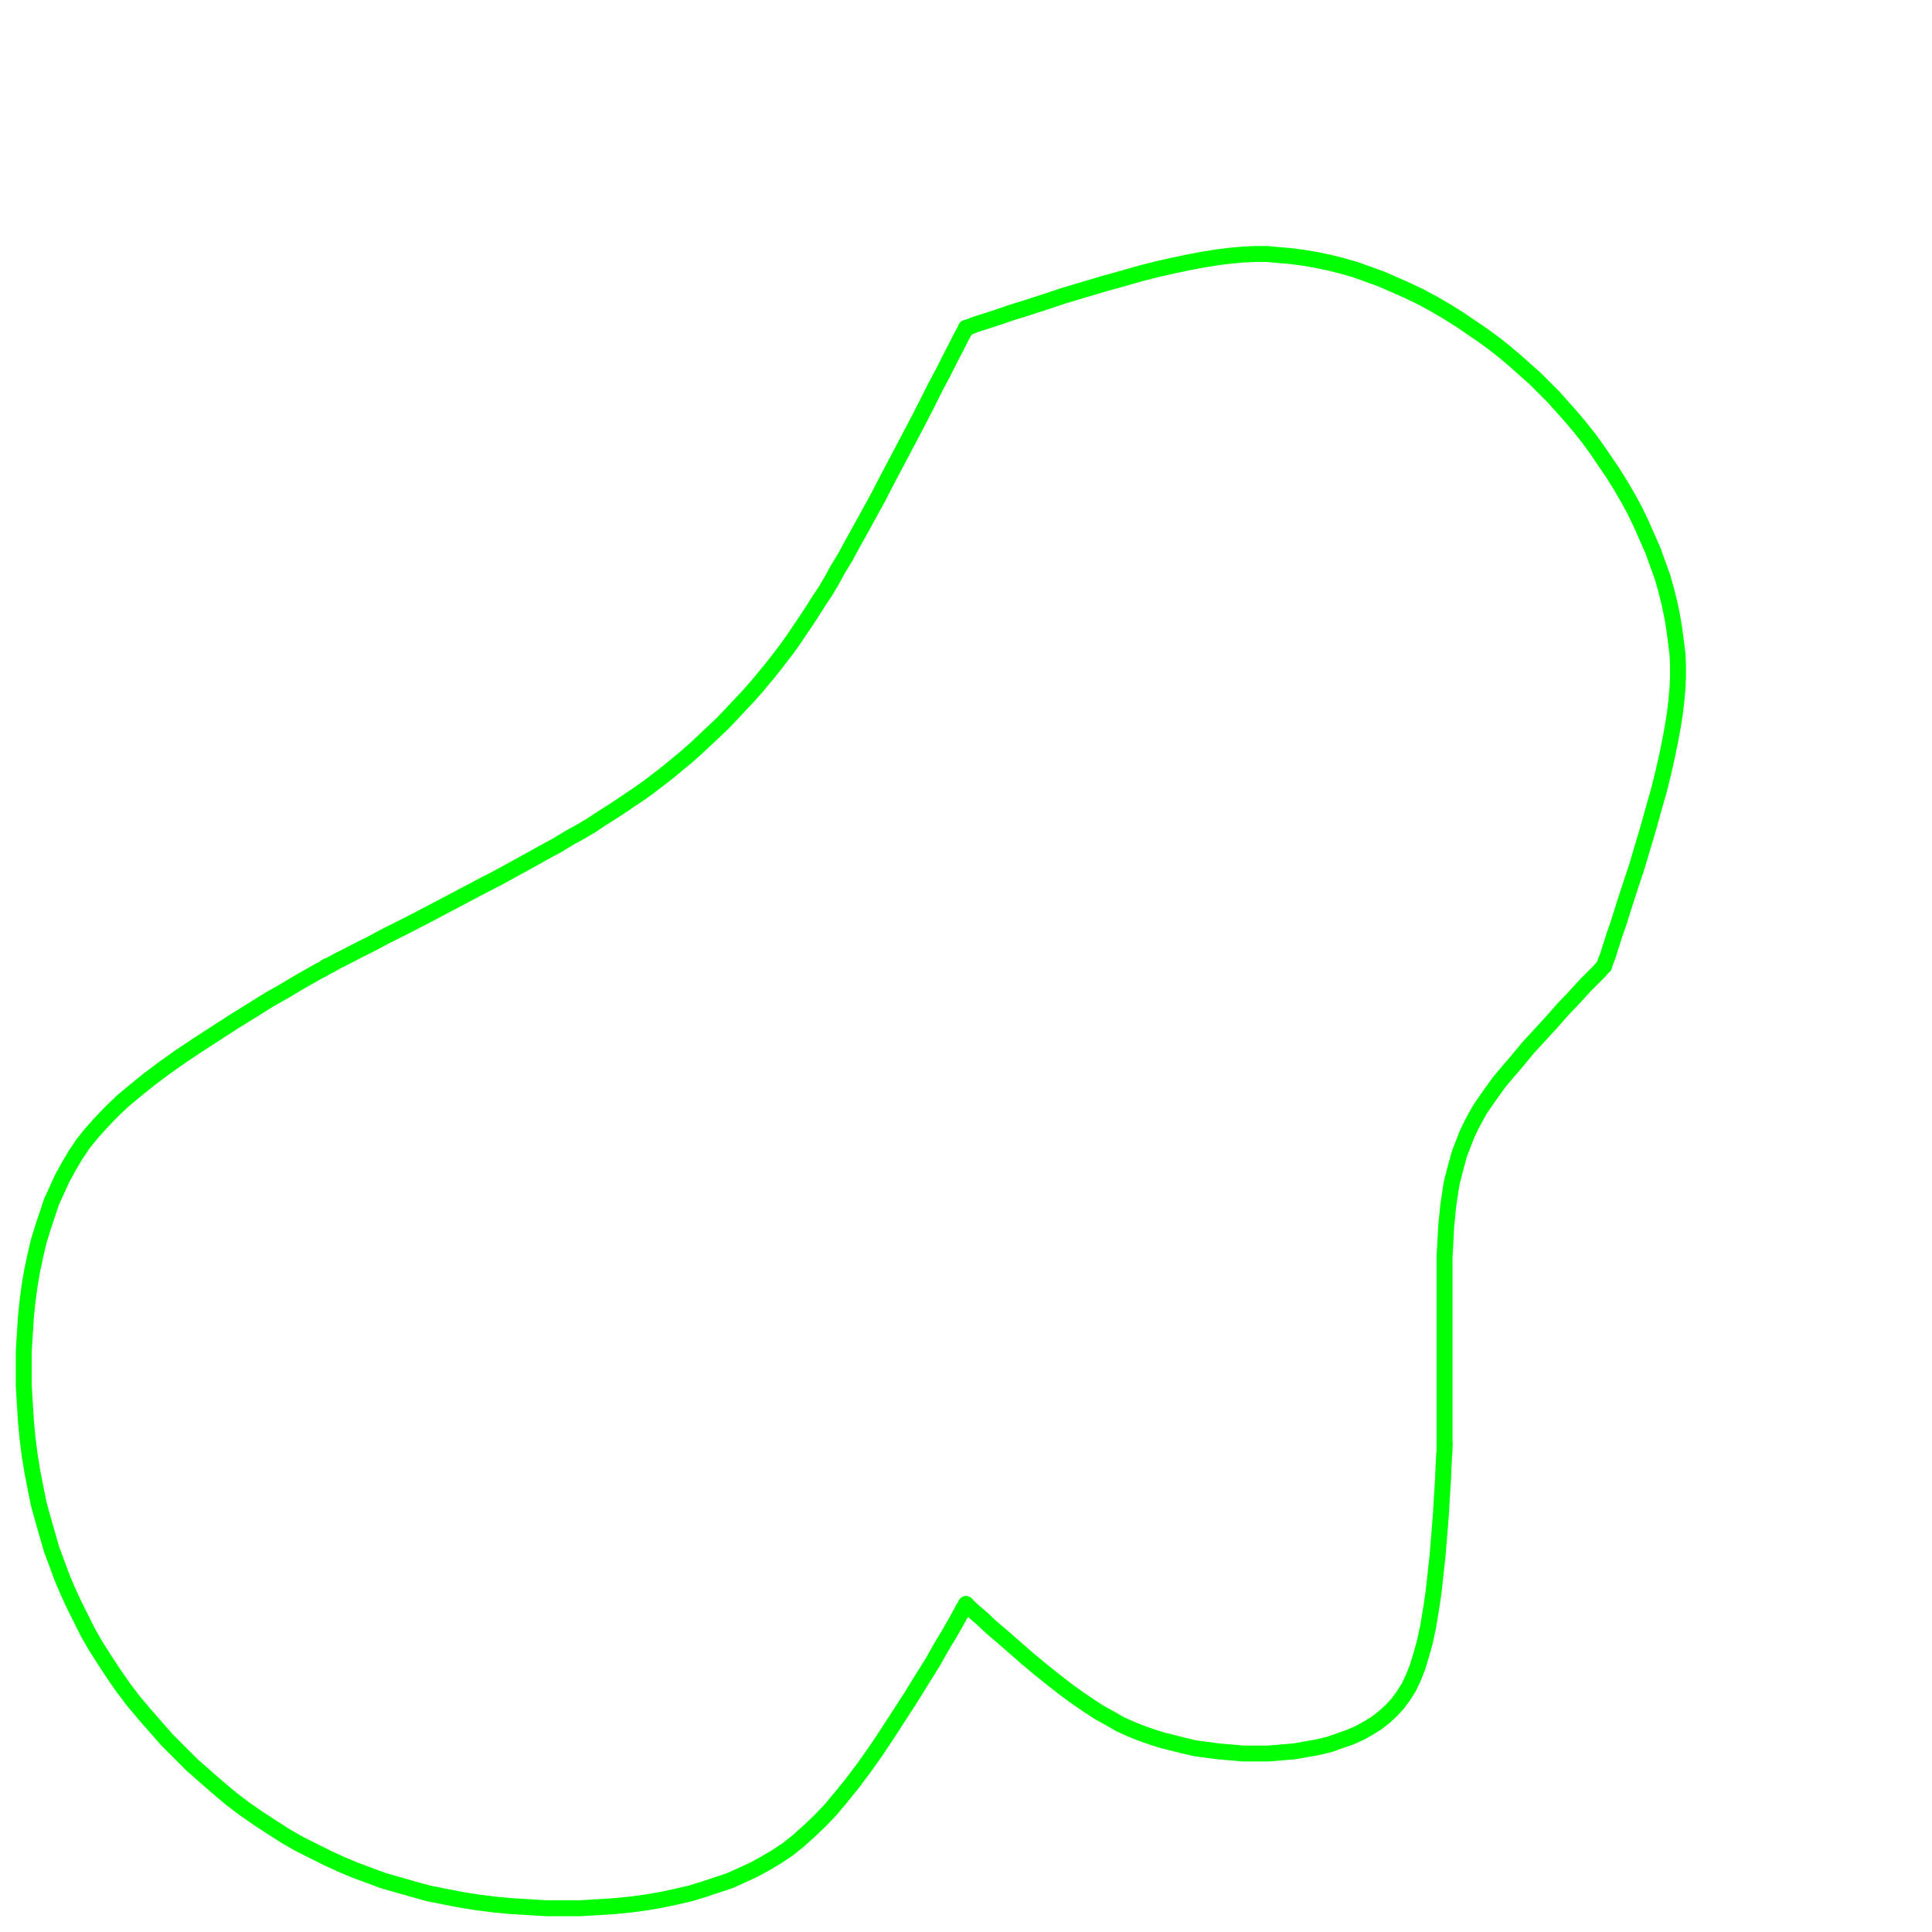
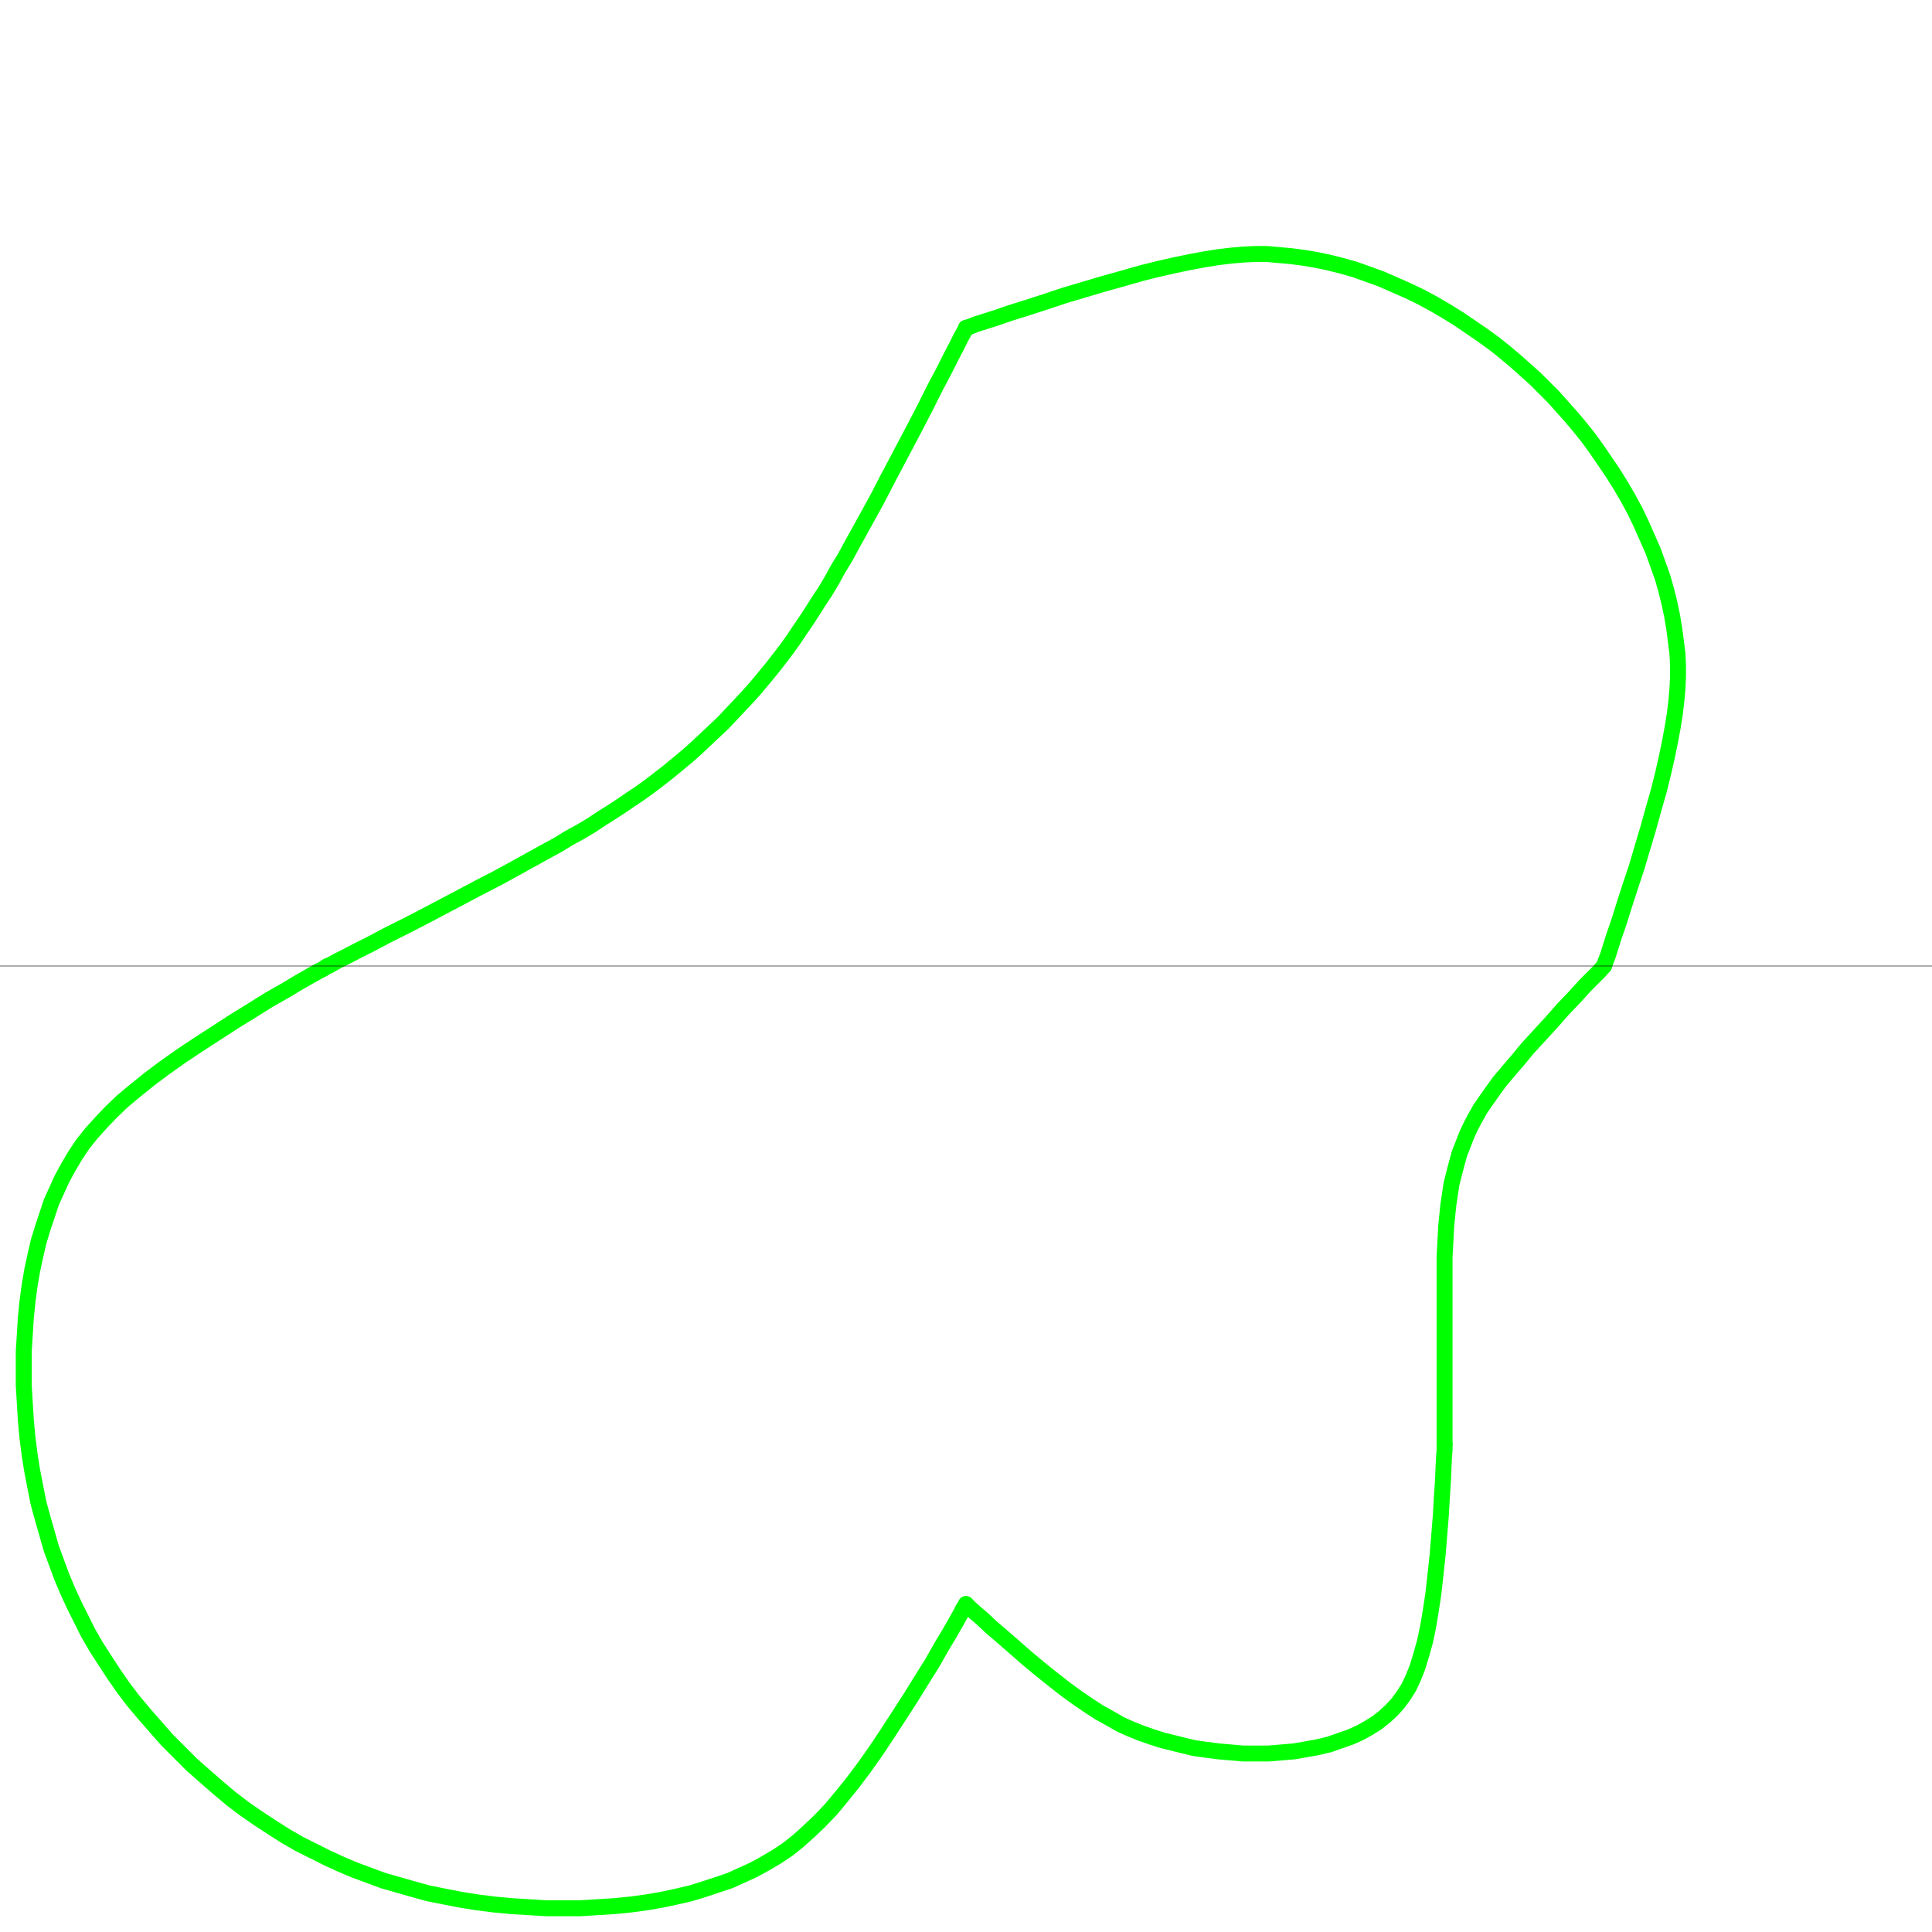
<svg xmlns="http://www.w3.org/2000/svg" version="1.1" id="svg1" width="290.667" height="290.667" viewBox="0 0 290.667 290.667">
  <defs id="defs1" />
  <g id="g1">
    <path id="path1" d="m 370,1090 -1.801,0.6 -3,2.4 -6,3 -9.597,5.4 -12.602,7.2 -15,9 -18,10.2 -19.199,12 -20.403,12.6 -20.398,13.2 -20.398,13.2 -19.801,13.2 -18.602,13.2 -16.801,12.6 -15.597,12.6 -14.403,12 -13.199,12.6 -11.398,12 L 103,1279 93.398,1291 85,1303.6 77.199,1316.8 70,1330 l -6,13.2 -6,13.2 -4.801,14.4 -4.801,14.4 -4.797,15.6 -3.602,15.6 -3.602,16.8 -3,17.4 -2.398,18 -1.801,18 L 28,1505.8 26.801,1525 v 19.2 19.2 L 28,1583.2 29.199,1603 31,1622.2 l 2.398,19.2 3,18.6 3.602,18.6 3.602,18 4.797,17.4 4.801,16.8 4.801,16.8 6,16.2 6,16.2 6.602,15.6 7.199,15.6 7.801,15.6 7.797,15.6 9,15.6 9.602,15 10.199,15.6 10.801,15.6 11.398,15 12.602,15 12.602,14.4 13.199,15 13.801,13.8 13.796,13.8 15,13.2 14.403,12.6 15,12.6 15,11.4 15.597,10.8 15.602,10.2 15,9.6 15.602,9 15.597,7.8 15.602,7.8 15.597,7.2 15.602,6.6 16.199,6 16.199,6 16.801,4.8 16.801,4.8 17.398,4.8 18,3.6 18.602,3.6 18.602,3 19.199,2.4 19.199,1.8 19.801,1.2 19.801,1.2 H 635.801 655 l 19.199,-1.2 19.199,-1.2 18,-1.8 18,-2.4 17.403,-3 16.801,-3.6 15.597,-3.6 15.602,-4.8 14.398,-4.8 14.403,-4.8 13.199,-6 13.199,-6 13.199,-7.2 13.199,-7.8 12.602,-8.4 12,-9.6 12,-10.8 12,-11.4 12.602,-13.2 12,-14.4 12.597,-15.6 12.602,-16.8 13.199,-18.6 13.2,-19.8 13.2,-20.4 13.2,-20.4 12.6,-20.4 12,-19.2 10.2,-18 9,-15 7.2,-12.6 5.4,-9.6 3,-6 2.4,-3 0.6,-1.8" style="display:none;fill:none;stroke:#000000;stroke-width:18;stroke-linecap:round;stroke-linejoin:bevel;stroke-miterlimit:10;stroke-dasharray:none;stroke-opacity:1" transform="matrix(0.1333333,0,0,-0.1333333,0,290.6667)" />
    <path id="path2" d="m 1090,1810 1.8,-0.6 3,-1.2 6.6,-2.4 9.6,-4.2 12.6,-4.8 15.6,-6 18.6,-7.8 20.4,-7.8 21.6,-9 21.6,-8.4 21.6,-9 21,-9 19.8,-8.4 19.2,-8.4 17.4,-7.8 16.8,-7.2 15,-7.2 14.4,-7.2 13.2,-6.6 12.6,-6.6 12,-6.6 12,-7.2 11.4,-6.6 12,-7.8 12,-7.8 11.4,-7.8 12,-8.4 12,-9 12,-9.6 11.4,-9.6 12,-10.2 12,-10.2 11.4,-11.4 11.4,-10.8 10.8,-11.4 11.4,-11.4 10.2,-12 10.2,-12 9.6,-11.4 9.6,-12 9,-12 8.4,-12 7.8,-11.4 7.8,-12 7.8,-12.6 6.6,-10.8 7.2,-12 6.6,-12 6.6,-12.6 6.6,-13.2 7.2,-14.4 7.2,-15 7.2,-16.8 7.8,-17.4 8.4,-19.2 8.4,-19.8 9,-21 9,-21.6 8.4,-21.6 9,-21.6 7.8,-20.4 7.8,-18.6 6,-15.6 4.8,-12.6 4.2,-9.6 2.4,-6.6 1.2,-3 0.6,-1.8" style="display:none;fill:none;stroke:#000000;stroke-width:18;stroke-linecap:round;stroke-linejoin:bevel;stroke-miterlimit:10;stroke-dasharray:none;stroke-opacity:1" transform="matrix(0.1333333,0,0,-0.1333333,0,290.6667)" />
    <path id="path3" d="m 1810,1090 -1.8,-0.6 -3,-1.8 -6.6,-3.6 -9.6,-4.8 -12.6,-6.6 -15.6,-7.8 -18,-9.6 -20.4,-10.2 -21,-10.8 -21.6,-11.4 -21.6,-11.4 -20.4,-10.8 -19.8,-10.198 -18.6,-10.203 -17.4,-9.597 -16.2,-9 -14.4,-7.801 -13.8,-8.399 -13.2,-7.203 -12,-7.199 -10.8,-7.199 -11.4,-7.199 L 1480,910 1468.6,902.199 1457.8,895 1447,887.199 1436.8,879.402 1426,871 l -10.2,-8.398 -10.8,-9 -10.2,-9 -10.2,-9.602 -10.2,-9.598 -10.2,-9.601 -9.6,-10.199 -9.6,-10.2 -9.6,-10.203 -9,-10.199 -9,-10.801 L 1309,754 1300.6,743.199 1292.8,733 1285,722.199 1277.8,711.402 1270,700 l -6.6,-10.199 -7.2,-11.399 -7.2,-10.8 -7.2,-12 -7.2,-13.2 -8.4,-13.8 -7.8,-14.403 -9,-16.199 -9.6,-17.398 -10.2,-18.602 -10.2,-19.801 -10.8,-20.398 -11.4,-21.602 -11.4,-21.597 -10.8,-21 -10.2,-20.403 -9.6,-18 -7.8,-15.597 -6.6,-12.602 -4.8,-9.598 -3.6,-6.601 -1.8,-3 L 1090,370" style="display:none;fill:none;stroke:#000000;stroke-width:18;stroke-linecap:round;stroke-linejoin:bevel;stroke-miterlimit:10;stroke-dasharray:none;stroke-opacity:1" transform="matrix(0.1333333,0,0,-0.1333333,0,290.6667)" />
    <path id="path4" d="m 1090,370 -1.8,-0.598 -3.6,-1.203 -6,-2.398 -9.6,-3 -13.2,-4.199 -15.6,-5.403 -19.2,-6 -20.4,-6.597 -21.6,-7.2 -22.199,-6.601 -22.199,-6.602 -21.602,-6 -21,-6 -19.199,-4.797 -18.602,-4.203 -17.398,-3.597 -16.199,-3 -15,-2.403 -15,-1.797 -13.801,-1.203 -13.199,-0.597 h -13.204 l -12.597,0.597 -14.403,1.801 -13.796,1.801 -14.403,2.398 -14.398,3 -14.403,3.602 -15,4.199 -15,5.402 -15,5.399 -15,6.601 -15,6.598 -15,7.199 L 562,343 l -14.398,8.402 -14.403,9 -13.199,9 -13.199,9 -13.199,9.598 -12,9.602 -11.403,9.597 -11.398,10.203 L 448,427 437.801,437.199 427,448 l -9.602,10.801 -10.199,11.398 -9.597,11.403 -9.602,12 -9.602,13.199 -9,13.199 -9,13.199 -9,14.403 L 343,562 l -7.801,14.402 -7.199,15 -6.602,15 -6.597,15 -5.403,15 -5.398,15 -4.199,15 -3.602,14.399 -3,14.398 -2.398,14.403 -1.801,13.8 -1.199,13.797 -1.199,13.203 v 13.2 l 0.597,13.199 1.199,13.801 1.801,15 2.403,15 3,16.199 3.597,17.398 4.199,18.602 4.801,19.199 6,21 6,21.602 6.602,22.199 6.597,22.199 7.204,21.6 6.597,20.4 6,19.2 5.403,15.6 4.199,13.2 3,9.6 2.398,6 1.199,3.6 0.602,1.8" style="display:none;fill:none;stroke:#000000;stroke-width:18;stroke-linecap:round;stroke-linejoin:bevel;stroke-miterlimit:10;stroke-dasharray:none;stroke-opacity:1" transform="matrix(0.1333333,0,0,-0.1333333,0,290.6667)" />
    <path id="path5" d="m 550,1630 v 6.6 l 0.602,7.2 0.597,12 0.602,15 1.199,18 1.199,21 1.801,22.2 1.801,22.2 2.398,22.2 2.403,21.6 3,19.8 3,18 3.597,16.8 4.199,15 4.204,13.8 4.796,12 4.801,10.2 6,9.6 6.602,9 7.199,7.8 7.801,7.2 8.398,6.6 9.602,6 9.597,5.4 10.801,4.8 12,4.2 12,4.2 12.602,3 13.199,2.4 13.801,2.4 14.398,1.2 14.403,1.2 H 763 777.398 l 13.801,-1.2 13.801,-1.2 13.801,-1.8 13.199,-1.8 12.602,-3 12,-3 12,-3 11.398,-3.6 12,-4.2 12,-4.8 12,-5.4 11.398,-6.6 12,-6.6 12,-7.8 13.204,-9 13.199,-9.6 13.801,-10.8 14.998,-12 14.4,-12 14.4,-12.6 13.8,-12 12.6,-10.8 10.2,-9.6 8.4,-7.2 5.4,-4.8 3,-3 1.2,-1.2" style="display:none;fill:none;stroke:#ff0000;stroke-width:18;stroke-linecap:butt;stroke-linejoin:bevel;stroke-miterlimit:10;stroke-dasharray:none;stroke-dashoffset:0;stroke-opacity:1" transform="matrix(0.1333333,0,0,-0.1333333,0,290.6667)" />
    <path id="path6" d="m 370,1090 1.801,1.8 3.597,4.2 6.602,6.6 9.602,9.6 11.398,12.6 13.199,13.8 13.199,15 13.801,15 13.199,14.4 11.403,13.8 10.801,12.6 9.597,11.4 7.801,10.8 7.199,10.2 6.602,9.6 5.398,9.6 4.801,9 4.801,10.2 4.199,10.8 4.199,10.8 3,10.8 3,11.4 3,12 1.801,12 1.801,12 1.199,12 1.199,12 0.602,12 0.597,11.4 0.602,10.8 v 10.8 10.8 10.2 10.2 10.8 10.8 12 12.6 13.8 15 16.2 16.8 16.8 15 12.6 9.6 5.4 1.8 0.6" style="display:none;fill:none;stroke:#ff0000;stroke-width:18;stroke-linecap:round;stroke-linejoin:bevel;stroke-miterlimit:10;stroke-dasharray:none;stroke-dashoffset:0;stroke-opacity:1" transform="matrix(0.1333333,0,0,-0.1333333,0,290.6667)" />
    <path id="path7" d="m 1090,1810 0.6,1.8 2.4,3 3,6 5.4,9.6 7.2,12.6 9,15 10.2,18 12,19.2 12.6,20.4 13.2,20.4 13.2,20.4 13.2,19.8 13.2,18.6 12.6,16.8 12.6,15.6 12,14.4 12.6,13.2 12,11.4 12,10.8 12,9.6 12.6,8.4 13.2,7.8 13.2,7.2 13.2,6 13.2,6 14.4,4.8 14.4,4.8 15.6,4.8 15.6,3.6 16.8,3.6 17.4,3 18,2.4 18,1.8 19.2,1.2 19.2,1.2 h 19.2 19.2 l 19.8,-1.2 19.8,-1.2 19.2,-1.8 19.2,-2.4 18.6,-3 18.6,-3.6 18,-3.6 17.4,-4.8 16.8,-4.8 16.8,-4.8 16.2,-6 16.2,-6 15.6,-6.6 15.6,-7.2 15.6,-7.8 15.6,-7.8 15.6,-9 15,-9.6 15.6,-10.2 15.6,-10.8 15,-11.4 15,-12.6 14.4,-12.6 15,-13.2 13.8,-13.8 13.8,-13.8 13.2,-15 12.6,-14.4 12.6,-15 11.4,-15 10.8,-15.6 10.2,-15.6 9.6,-15 9,-15.6 7.8,-15.6 7.8,-15.6 7.2,-15.6 6.6,-15.6 6,-16.2 6,-16.2 4.8,-16.8 4.8,-16.8 4.8,-17.4 3.6,-18 3.6,-18.6 3,-18.6 2.4,-19.2 1.8,-19.2 1.2,-19.8 1.2,-19.8 v -19.2 -19.2 l -1.2,-19.2 -1.2,-19.2 -1.8,-18 -2.4,-18 -3,-17.4 -3.6,-16.8 -3.6,-15.6 -4.8,-15.6 -4.8,-14.4 -4.8,-14.4 -6,-13.2 -6,-13.2 -7.2,-13.2 -7.8,-13.2 -8.4,-12.6 -9.6,-12 -10.8,-12 -11.4,-12 -13.2,-12.6 -14.4,-12 -15.6,-12.6 -16.8,-12.6 -18.6,-13.2 -19.8,-13.2 -20.4,-13.2 -20.4,-13.2 -20.4,-12.6 -19.2,-12 -18,-10.2 -15,-9 -12.6,-7.2 -9.6,-5.4 -6,-3 -3,-2.4 -1.8,-0.6" style="display:none;fill:none;stroke:#ff0000;stroke-width:18;stroke-linecap:round;stroke-linejoin:bevel;stroke-miterlimit:10;stroke-dasharray:none;stroke-dashoffset:0;stroke-opacity:1" transform="matrix(0.1333333,0,0,-0.1333333,0,290.6667)" />
    <path id="path8" d="m 1810,1090 1.2,-1.2 3,-3 4.8,-5.4 7.2,-8.4 9.6,-10.2 10.8,-12.6 12,-13.8 12.6,-14.4 12,-14.4 12,-14.998 10.8,-13.801 9.6,-13.199 9,-13.2 7.8,-12 6.6,-12 6.6,-11.402 5.4,-12 4.8,-12 4.2,-12 3.6,-11.398 3,-12 3,-12 3,-12.602 1.8,-13.199 1.8,-13.801 1.2,-13.801 1.2,-13.797 V 763 748.602 l -1.2,-14.403 -1.2,-14.398 -2.4,-13.801 -2.4,-13.199 -3,-12.602 -4.2,-12 -4.2,-12 -4.8,-10.797 -5.4,-9.601 -6,-9.602 -6.6,-8.398 -7.2,-7.801 -7.8,-7.199 -9,-6.602 -9.6,-6 -10.2,-4.797 -12,-4.8 -13.8,-4.2 -15,-4.203 -16.8,-3.597 -18,-3 -19.8,-3 -21.6,-2.403 -22.2,-2.398 -22.2,-1.801 -22.2,-1.801 -21,-1.199 -18,-1.199 -15,-0.602 -12,-0.597 -7.2,-0.602 h -4.8 -1.8" style="display:none;fill:none;stroke:#ff0000;stroke-width:18;stroke-linecap:round;stroke-linejoin:bevel;stroke-miterlimit:10;stroke-dasharray:none;stroke-dashoffset:0;stroke-opacity:1" transform="matrix(0.1333333,0,0,-0.1333333,0,290.6667)" />
    <path id="path9" d="m 1630,550 h -211.8 l -10.8,-0.598 -11.4,-0.601 -12,-0.602 -12,-1.199 -12,-1.199 -12,-1.801 -12,-1.801 -12,-3 -11.4,-3 -10.8,-3 L 1291,529 1280.2,524.801 1270,520 l -9,-4.801 -9.6,-5.398 -9.6,-6.602 -10.2,-7.199 -10.8,-7.801 -11.4,-9.597 -12.6,-10.801 -13.8,-11.399 -14.4,-13.203 -15,-13.797 -15,-13.203 -13.8,-13.199 -12.6,-11.398 -9.6,-9.602 -6.6,-6.598 -4.2,-3.601 L 1090,370" style="display:none;fill:none;stroke:#ff0000;stroke-width:18;stroke-linecap:round;stroke-linejoin:bevel;stroke-miterlimit:10;stroke-dasharray:none;stroke-dashoffset:0;stroke-opacity:1" transform="matrix(0.1333333,0,0,-0.1333333,0,290.6667)" />
    <path id="path10" d="m 1090,370 -0.6,1.801 -1.8,3 -3.6,6.601 -4.8,9.598 -6.6,12.602 -7.8,15.597 -9.6,18 -10.2,20.403 -10.8,21 -11.4,21.597 -11.4,21.602 -10.8,20.398 -10.202,19.801 -10.199,18.602 -9.597,17.398 -9,16.199 -7.801,14.403 -8.403,13.8 -7.199,13.2 -7.199,12 -7.199,10.8 -7.199,11.399 L 910,700 902.199,711.402 895,722.199 887.199,733 879.398,743.199 871,754 l -8.398,10.199 -9,10.801 -9,10.199 -9.602,10.203 -9.602,10.2 -9.597,10.199 -10.199,9.601 -10.204,9.598 -10.199,9.602 -10.199,9 -10.801,9 L 754,871 743.199,879.402 733,887.199 722.199,895 711.398,902.199 700,910 l -10.199,6.602 -11.403,7.199 -10.796,7.199 -12,7.199 -13.204,7.203 -13.796,8.399 -14.403,7.801 -16.199,9 -17.398,9.597 -18.602,10.203 -19.801,10.198 -20.398,10.8 -21.602,11.4 -21.597,11.4 -21,10.8 -20.403,10.2 -18,9.6 -15.597,7.8 -12.602,6.6 -9.602,4.8 -6.597,3.6 -3,1.8 -1.801,0.6" style="display:none;fill:none;stroke:#ff0000;stroke-width:18;stroke-linecap:round;stroke-linejoin:bevel;stroke-miterlimit:10;stroke-dasharray:none;stroke-dashoffset:0;stroke-opacity:1" transform="matrix(0.1333333,0,0,-0.1333333,0,290.6667)" />
    <path id="path11" d="m 370,1090 -1.199,1.2 -3,3 -4.801,5.4 -7.199,8.4 -9.602,10.2 -10.801,12.6 -12,13.8 -12.597,14.4 -12,14.4 -12,15 -10.801,13.8 -9.602,13.2 -9,13.2 -7.796,12 -6.602,12 -6.602,11.4 -5.398,12 -4.801,12 -4.199,12 -3.602,11.4 -3,12 -3,12 -3,12.6 -1.796,13.2 -1.801,13.8 -1.199,13.8 -1.204,13.8 v 14.4 14.4 l 1.204,14.4 1.199,14.4 2.398,13.8 2.403,13.2 3,12.6 4.199,12 4.199,12 4.801,10.8 5.398,9.6 6,9.6 6.602,8.4 7.199,7.8 7.801,7.2 9,6.6 9.597,6 10.204,4.8 12,4.8 13.796,4.2 15,4.2 16.801,3.6 18,3 19.801,3 21.602,2.4 22.199,2.4 22.199,1.8 22.199,1.8 21,1.2 18,1.2 15,0.6 12,0.6 7.199,0.6 h 4.801 1.801" style="display:none;fill:none;stroke:#0000ff;stroke-width:18.9;stroke-linecap:round;stroke-linejoin:bevel;stroke-miterlimit:10;stroke-dasharray:none;stroke-dashoffset:27;stroke-opacity:1" transform="matrix(0.1333333,0,0,-0.1333333,0,290.6667)" />
    <path id="path12" d="m 550,1630 h 211.801 l 10.801,0.6 11.398,0.6 12,0.6 12,1.2 12,1.2 12,1.8 12,1.8 12,3 11.398,3 10.801,3 10.801,4.2 10.801,4.2 10.199,4.8 9,4.8 9.602,5.4 9.597,6.6 10.199,7.2 10.801,7.8 11.403,9.6 12.597,10.8 13.801,11.4 14.4,13.2 15,13.8 15,13.2 13.8,13.2 12.6,11.4 9.6,9.6 6.6,6.6 4.2,3.6 1.8,1.8" style="display:none;fill:none;stroke:#0000ff;stroke-width:18.9;stroke-linecap:round;stroke-linejoin:bevel;stroke-miterlimit:10;stroke-dasharray:none;stroke-dashoffset:27;stroke-opacity:1" transform="matrix(0.1333333,0,0,-0.1333333,0,290.6667)" />
    <path id="path13" d="m 1090,1810 0.6,-1.8 1.8,-3 3.6,-6.6 4.8,-9.6 6.6,-12.6 7.8,-15.6 9.6,-18 10.2,-20.4 10.8,-21 11.4,-21.6 11.4,-21.6 10.8,-20.4 10.2,-19.8 10.2,-18.6 9.6,-17.4 9,-16.2 7.8,-14.4 8.4,-13.8 7.2,-13.2 7.2,-12 7.2,-10.8 7.2,-11.4 6.6,-10.2 7.8,-11.4 7.2,-10.8 7.8,-10.8 7.8,-10.2 8.4,-10.8 8.4,-10.2 9,-10.8 9,-10.2 9.6,-10.2 9.6,-10.2 9.6,-10.2 10.2,-9.6 10.2,-9.6 10.2,-9.6 10.2,-9 10.8,-9 10.2,-8.4 10.8,-8.4 10.2,-7.8 10.8,-7.8 10.8,-7.2 11.4,-7.8 10.2,-6.6 11.4,-7.2 10.8,-7.2 12,-7.2 13.2,-7.2 13.8,-8.4 14.4,-7.8 16.2,-9 17.4,-9.6 18.6,-10.2 19.8,-10.2 20.4,-10.8 21.6,-11.4 21.6,-11.4 21,-10.8 20.4,-10.2 18,-9.6 15.6,-7.8 12.6,-6.6 9.6,-4.8 6.6,-3.6 3,-1.8 1.8,-0.6" style="display:none;fill:none;stroke:#0000ff;stroke-width:18.9;stroke-linecap:round;stroke-linejoin:bevel;stroke-miterlimit:10;stroke-dasharray:none;stroke-dashoffset:27;stroke-opacity:1" transform="matrix(0.1333333,0,0,-0.1333333,0,290.6667)" />
    <path id="path14" d="m 1810,1090 1.8,-0.6 3,-2.4 6,-3 9.6,-5.4 12.6,-7.2 15,-9 18,-10.2 19.2,-12 20.4,-12.6 20.4,-13.2 20.4,-13.2 19.8,-13.2 18.6,-13.199 16.8,-12.602 15.6,-12.597 14.4,-12 13.2,-12.602 11.4,-12 10.8,-12 9.6,-12 8.4,-12.598 7.8,-13.203 7.2,-13.199 6,-13.199 6,-13.199 4.8,-14.403 4.8,-14.398 4.8,-15.602 3.6,-15.597 3.6,-16.801 3,-17.399 2.4,-18 1.8,-18 1.2,-19.203 1.2,-19.199 v -19.199 -19.199 l -1.2,-19.801 -1.2,-19.801 -1.8,-19.199 -2.4,-19.199 -3,-18.602 -3.6,-18.598 -3.6,-18 -4.8,-17.402 -4.8,-16.801 -4.8,-16.797 -6,-16.203 -6,-16.199 -6.6,-15.598 -7.2,-15.601 -7.8,-15.602 -7.8,-15.597 -9,-15.602 -9.6,-15 -10.2,-15.598 -10.8,-15.601 -11.4,-15 -12.6,-15 -12.6,-14.399 -13.2,-15 -13.8,-13.8 -13.8,-13.801 -15,-13.199 L 1934.2,163 1919.2,150.402 1904.2,139 1888.6,128.199 1873,118 l -15,-9.598 -15.6,-9 -15.6,-7.801 -15.6,-7.801 -15.6,-7.199 L 1780,70 l -16.2,-6 -16.2,-6 -16.8,-4.801 -16.8,-4.797 -17.4,-4.801 -18,-3.602 -18.6,-3.598 -18.6,-3 L 1622.2,31 1603,29.199 1583.2,28 1563.4,26.801 H 1544.2 1525 L 1505.8,28 l -19.2,1.199 -18,1.801 -18,2.402 -17.4,3 -16.8,3.598 -15.6,3.602 -15.6,4.801 -14.4,4.797 -14.4,4.801 -13.2,6 -13.2,6 -13.2,7.199 L 1303.6,85 1291,93.402 1279,103 l -12,10.801 -12,11.398 -12.6,13.203 -12,14.399 -12.6,15.601 -12.6,16.797 -13.2,18.602 -13.2,19.801 -13.2,20.398 -13.2,20.402 -12.6,20.399 -12,19.199 -10.2,18 -9,15 -7.2,12.602 -5.4,9.597 -3,6 -2.4,3 -0.6,1.801" style="display:none;fill:none;stroke:#0000ff;stroke-width:18.9;stroke-linecap:round;stroke-linejoin:bevel;stroke-miterlimit:10;stroke-dasharray:none;stroke-dashoffset:27;stroke-opacity:1" transform="matrix(0.1333333,0,0,-0.1333333,0,290.6667)" />
    <path id="path15" d="m 1090,370 -1.8,0.602 -3,1.199 -6.6,2.398 -9.6,4.203 -12.6,4.797 -15.6,6 -18.6,7.801 -20.4,7.801 -21.601,9 -21.597,8.398 -21.602,9 -21,9 -19.801,8.403 L 877,457 l -17.398,7.801 -16.801,7.199 -15,7.199 -14.403,7.203 -13.199,6.598 -12.597,6.602 -12,6.597 -12,7.203 -10.801,6.598 -12.602,7.801 -12,7.801 -11.398,7.8 -12,8.399 -12,9 -12,9.601 -11.403,9.598 -12,10.199 -12,10.203 L 634,611.801 622.602,622.602 611.801,634 l -11.403,11.402 -10.199,12 -10.199,12 -9.602,11.399 -9.597,12 -9,12 -8.403,12 -7.796,11.398 -7.801,12 -7.801,12 -6.602,11.403 -7.199,12 -6.597,12 -6.602,12.597 -6.602,13.203 -7.199,14.399 -7.199,15 -7.199,16.801 L 457,877 l -8.398,19.199 -8.403,19.801 -9,21 -9,21.602 -8.398,21.597 -9,21.601 -7.801,20.4 -7.801,18.6 -6,15.6 -4.801,12.6 -4.199,9.6 -2.398,6.6 -1.199,3 -0.602,1.8" style="display:none;fill:none;stroke:#0000ff;stroke-width:18.9;stroke-linecap:round;stroke-linejoin:bevel;stroke-miterlimit:10;stroke-dasharray:none;stroke-dashoffset:27;stroke-opacity:1" transform="matrix(0.1333333,0,0,-0.1333333,0,290.6667)" />
    <path id="path16" d="m 1090,370 -0.6,-1.801 -2.4,-3 -3,-6 -5.4,-9.597 -7.2,-12.602 -9,-15 -10.2,-18 -12,-19.199 -12.6,-20.399 L 1014.4,244 1001.2,223.602 988,203.801 974.801,185.199 962.199,168.402 949.602,152.801 937.602,138.402 925,125.199 913,113.801 901,103 889,93.402 876.398,85 863.199,77.199 850,70 836.801,64 823.602,58 809.199,53.199 794.801,48.402 779.199,43.602 763.602,40 l -16.801,-3.598 -17.403,-3 -18,-2.402 -18,-1.801 L 674.199,28 655,26.801 H 635.801 616.602 L 596.801,28 577,29.199 557.801,31 538.602,33.402 520,36.402 501.398,40 l -18,3.602 L 466,48.402 449.199,53.199 432.398,58 416.199,64 400,70 384.398,76.602 368.801,83.801 353.199,91.602 337.602,99.402 322,108.402 307,118 291.398,128.199 275.801,139 l -15,11.402 -15,12.598 -14.403,12.602 -15,13.199 -13.796,13.801 -13.801,13.8 -13.199,15 -12.602,14.399 -12.602,15 -11.398,15 -10.801,15.601 L 118,307 l -9.602,15 -9,15.602 -7.797,15.597 -7.801,15.602 -7.199,15.601 L 70,400 64,416.199 58,432.402 53.199,449.199 48.398,466 43.602,483.402 40,501.402 36.398,520 l -3,18.602 L 31,557.801 29.199,577 28,596.801 26.801,616.602 V 635.801 655 L 28,674.199 l 1.199,19.203 1.801,18 2.398,18 3,17.399 3.602,16.801 3.602,15.597 4.797,15.602 4.801,14.398 L 58,823.602 64,836.801 70,850 77.199,863.199 85,876.402 93.398,889 103,901 l 10.801,12 11.398,12 13.199,12.602 14.403,12 15.597,12.597 16.801,12.602 18.602,13.199 19.801,13.2 20.398,13.2 20.398,13.2 20.403,12.6 19.199,12 18,10.2 15,9 12.602,7.2 9.597,5.4 6,3 3,2.4 1.801,0.6" style="display:inline;fill:none;stroke:#00ff00;stroke-width:18;stroke-linecap:round;stroke-linejoin:bevel;stroke-miterlimit:10;stroke-dasharray:none;stroke-opacity:1" transform="matrix(0.1333333,0,0,-0.1333333,0,290.6667)" />
    <path id="path17" d="m 370,1090 1.801,0.6 3,1.8 6.597,3.6 9.602,4.8 12.602,6.6 15.597,7.8 18,9.6 20.403,10.2 21,10.8 21.597,11.4 21.602,11.4 20.398,10.8 19.801,10.2 18.602,10.2 17.398,9.6 16.199,9 14.403,7.8 13.796,8.4 13.204,7.2 12,7.2 10.796,7.2 11.403,7.2 10.199,6.6 11.398,7.8 10.801,7.2 10.801,7.8 10.199,7.8 10.801,8.4 10.199,8.4 10.801,9 10.199,9 10.199,9.6 10.204,9.6 10.199,9.6 9.597,10.2 9.602,10.2 9.602,10.2 9,10.2 9,10.8 8.398,10.2 8.398,10.8 7.801,10.2 7.801,10.8 7.199,10.8 7.801,11.4 6.602,10.2 7.199,11.4 7.199,10.8 7.199,12 7.199,13.2 8.403,13.8 7.801,14.4 9,16.2 9.597,17.4 10.199,18.6 10.202,19.8 10.8,20.4 11.4,21.6 11.4,21.6 10.8,21 10.2,20.4 9.6,18 7.8,15.6 6.6,12.6 4.8,9.6 3.6,6.6 1.8,3 0.6,1.8" style="display:inline;fill:none;stroke:#00ff00;stroke-width:18;stroke-linecap:round;stroke-linejoin:bevel;stroke-miterlimit:10;stroke-dasharray:none;stroke-opacity:1" transform="matrix(0.1333333,0,0,-0.1333333,0,290.6667)" />
    <path id="path18" d="m 1090,1810 1.8,0.6 3.6,1.2 6,2.4 9.6,3 13.2,4.2 15.6,5.4 19.2,6 20.4,6.6 21.6,7.2 22.2,6.6 22.2,6.6 21.6,6 21,6 19.2,4.8 18.6,4.2 17.4,3.6 16.2,3 15,2.4 15,1.8 13.8,1.2 13.2,0.6 h 13.2 l 13.2,-1.2 13.8,-1.2 13.8,-1.8 14.4,-2.4 14.4,-3 14.4,-3.6 15,-4.2 15,-5.4 15,-5.4 15,-6.6 15,-6.6 15,-7.2 14.4,-7.8 14.4,-8.4 14.4,-9 13.2,-9 13.2,-9 13.2,-9.6 12,-9.6 11.4,-9.6 11.4,-10.2 10.8,-9.6 10.8,-10.8 10.2,-10.2 9.6,-10.8 10.2,-11.4 9.6,-11.4 9.6,-12 9.6,-13.2 9,-13.2 9,-13.2 9,-14.4 8.4,-14.4 7.8,-14.4 7.2,-15 6.6,-15 6.6,-15 5.4,-15 5.4,-15 4.2,-15 3.6,-14.4 3,-14.4 2.4,-14.4 1.8,-13.8 1.8,-14.4 0.6,-12.6 v -13.2 l -0.6,-13.2 -1.2,-13.8 -1.8,-15 -2.4,-15 -3,-16.2 -3.6,-17.4 -4.2,-18.6 -4.8,-19.2 -6,-21 -6,-21.6 -6.6,-22.2 -6.6,-22.2 -7.2,-21.6 -6.6,-20.4 -6,-19.2 -5.4,-15.6 -4.2,-13.2 -3,-9.6 -2.4,-6 -1.2,-3.6 -0.6,-1.8" style="display:inline;fill:none;stroke:#00ff00;stroke-width:18;stroke-linecap:round;stroke-linejoin:bevel;stroke-miterlimit:10;stroke-dasharray:none;stroke-opacity:1" transform="matrix(0.1333333,0,0,-0.1333333,0,290.6667)" />
    <path id="path19" d="m 1630,550 v -6.598 l -0.6,-7.203 -0.6,-12 -0.6,-15 -1.2,-18 -1.2,-21 -1.8,-22.199 -1.8,-22.199 -2.4,-22.199 -2.4,-21.602 -3,-19.801 -3,-18 -3.6,-16.797 -4.2,-15 -4.2,-13.8 -4.8,-12 -4.8,-10.2 -6,-9.601 -6.6,-9 -7.2,-7.801 -7.8,-7.199 -8.4,-6.602 -9.6,-6 -9.6,-5.398 -10.8,-4.801 -12,-4.199 -12,-4.199 -12.6,-3 -13.2,-2.403 -13.8,-2.398 -14.4,-1.199 -14.4,-1.2 h -14.4 -14.4 l -13.8,1.2 -13.8,1.199 -13.8,1.801 -13.2,1.8 -12.6,3 -12,3 -12,3 -11.4,3.598 -12,4.199 -12,4.801 -12,5.402 -11.4,6.598 -12,6.602 -12,7.8 -13.2,9 -13.2,9.598 -13.8,10.801 -15,12 -14.4,12 -14.4,12.601 -13.8,12 -12.6,10.797 -10.2,9.602 -8.4,7.199 -5.4,4.801 -3,3 -1.2,1.199" style="display:inline;fill:none;stroke:#00ff00;stroke-width:18;stroke-linecap:round;stroke-linejoin:bevel;stroke-miterlimit:10;stroke-dasharray:none;stroke-opacity:1" transform="matrix(0.1333333,0,0,-0.1333333,0,290.6667)" />
    <path id="path20" d="m 1810,1090 -1.8,-1.8 -3.6,-4.2 -6.6,-6.6 -9.6,-9.6 -11.4,-12.6 -13.2,-13.8 -13.2,-15 -13.8,-15 -13.2,-14.4 -11.4,-13.801 -10.8,-12.597 -9.6,-11.403 -7.8,-10.797 -7.2,-10.203 -6.6,-9.597 -5.4,-9.602 -4.8,-9 -4.8,-10.199 -4.2,-10.801 -4.2,-10.801 -3,-10.797 -3,-11.402 -3,-12 -1.8,-12 -1.8,-12 -1.2,-12 -1.2,-12 -0.6,-12 -0.6,-11.398 -0.6,-10.801 V 751 740.199 730 719.801 709 v -10.801 -12 -12.597 -13.801 -15 -16.199 -16.801 -16.801 -15 -12.598 -9.601 -5.399 -1.8 V 550" style="display:inline;fill:none;stroke:#00ff00;stroke-width:18;stroke-linecap:round;stroke-linejoin:bevel;stroke-miterlimit:10;stroke-dasharray:none;stroke-opacity:1" transform="matrix(0.1333333,0,0,-0.1333333,0,290.6667)" />
    <path id="path21" d="M 5.719,8.929 9.661,6.905 H 10.042 V 21.277 c 0,0.95 0.036,1.539 0.111,1.774 0.083,0.234 0.242,0.418 0.477,0.552 0.242,0.125 0.731,0.192 1.462,0.201 v 0.468 H 6.005 V 23.804 C 6.768,23.795 7.261,23.728 7.483,23.603 7.706,23.481 7.857,23.318 7.944,23.118 8.04,22.908 8.087,22.294 8.087,21.277 v -9.186 c 0,-1.238 -0.044,-2.033 -0.127,-2.393 C 7.904,9.431 7.805,9.239 7.658,9.113 7.507,8.992 7.332,8.929 7.134,8.929 c -0.298,0 -0.711,0.13 -1.24,0.385 z M 278.745,10.485 c 0.465,-1.138 1.049,-2.016 1.748,-2.644 0.699,-0.623 1.573,-0.937 2.622,-0.937 1.303,0 2.297,0.443 2.988,1.322 0.517,0.669 0.779,1.38 0.779,2.125 0,1.238 -0.739,2.522 -2.209,3.848 0.993,0.402 1.748,0.987 2.257,1.757 0.509,0.761 0.763,1.652 0.763,2.677 0,1.472 -0.445,2.752 -1.335,3.832 -1.168,1.405 -2.853,2.108 -5.054,2.108 -1.081,0 -1.824,-0.142 -2.225,-0.418 -0.393,-0.289 -0.588,-0.594 -0.588,-0.92 0,-0.243 0.095,-0.456 0.286,-0.636 0.191,-0.188 0.413,-0.284 0.668,-0.284 0.199,0 0.405,0.033 0.62,0.1 0.127,0.046 0.429,0.201 0.906,0.468 0.477,0.259 0.811,0.41 1.001,0.452 0.286,0.1 0.596,0.151 0.938,0.151 0.803,0 1.51,-0.326 2.114,-0.987 0.604,-0.669 0.906,-1.456 0.906,-2.359 0,-0.657 -0.143,-1.297 -0.429,-1.924 -0.203,-0.468 -0.425,-0.824 -0.668,-1.071 -0.35,-0.335 -0.823,-0.636 -1.415,-0.904 -0.596,-0.276 -1.204,-0.418 -1.828,-0.418 h -0.381 v -0.368 c 0.636,-0.088 1.264,-0.326 1.891,-0.719 0.636,-0.389 1.097,-0.857 1.383,-1.405 0.286,-0.556 0.429,-1.171 0.429,-1.84 0,-0.857 -0.262,-1.548 -0.779,-2.075 -0.509,-0.535 -1.144,-0.803 -1.907,-0.803 -1.232,0 -2.257,0.694 -3.083,2.075 z m 3.846,267.504 -1.128,3.279 h -9.536 v -0.468 c 2.805,-2.685 4.784,-4.886 5.928,-6.592 1.144,-1.707 1.717,-3.267 1.717,-4.685 0,-1.079 -0.318,-1.966 -0.954,-2.66 -0.628,-0.69 -1.375,-1.037 -2.241,-1.037 -0.795,0 -1.51,0.247 -2.146,0.736 -0.628,0.481 -1.093,1.196 -1.399,2.142 h -0.445 c 0.199,-1.548 0.707,-2.736 1.526,-3.564 0.826,-0.824 1.86,-1.238 3.099,-1.238 1.303,0 2.392,0.448 3.274,1.339 0.878,0.883 1.319,1.924 1.319,3.129 0,0.862 -0.191,1.719 -0.572,2.577 -0.584,1.364 -1.538,2.803 -2.861,4.317 -1.983,2.275 -3.219,3.647 -3.703,4.116 h 4.212 c 0.858,0 1.462,-0.034 1.812,-0.1 0.35,-0.067 0.66,-0.201 0.938,-0.402 0.274,-0.209 0.517,-0.506 0.731,-0.887 z m -262.266,3.43 v 1.774 h -2.177 v 4.501 h -1.955 v -4.501 H 9.343 v -1.606 l 7.502,-11.26 h 1.303 v 11.093 z m -4.132,0 v -8.449 l -5.674,8.449 z m 0,0" style="display:none;fill:#000000;fill-opacity:1;fill-rule:nonzero;stroke:none;stroke-width:1.392" aria-label="13&#10;2&#10;4" />
+     <path style="fill:none;stroke:#000000;stroke-width:0.25;stroke-linecap:round;stroke-linejoin:round;paint-order:markers fill stroke;stroke-dasharray:none;stroke-opacity:0.328" d="M 0,145.333 H 290.667" id="path22" />
  </g>
</svg>
